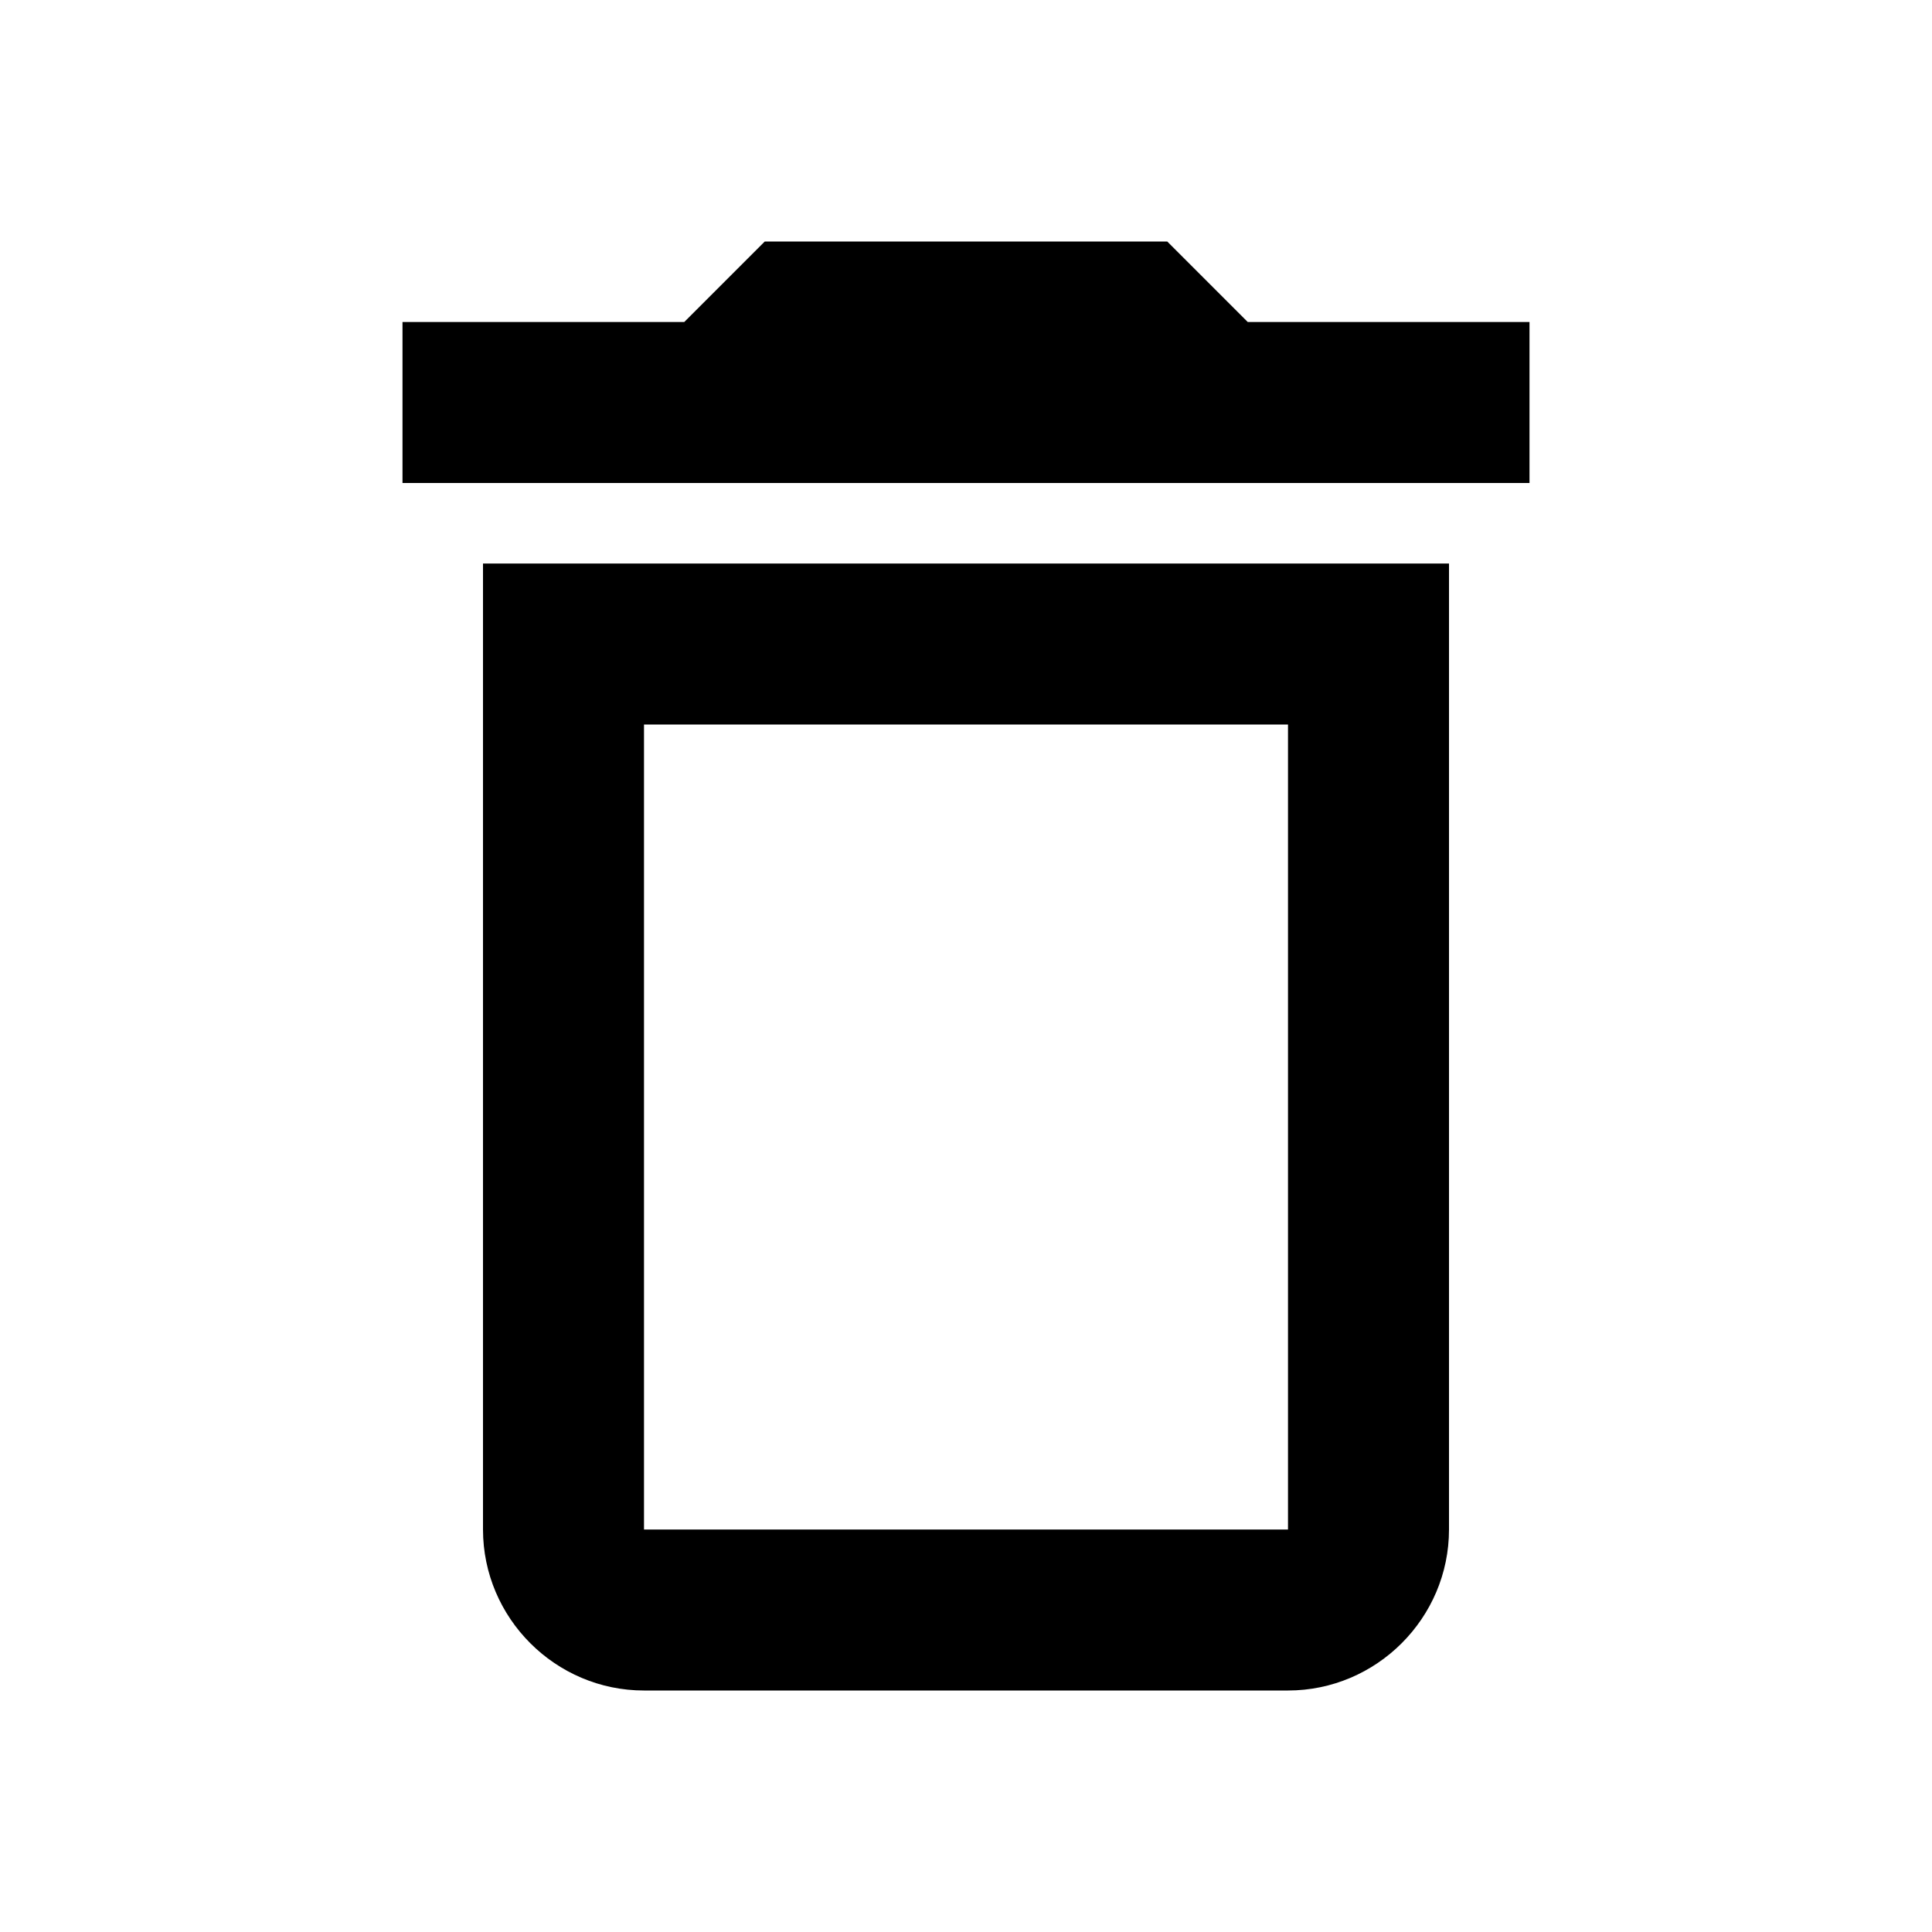
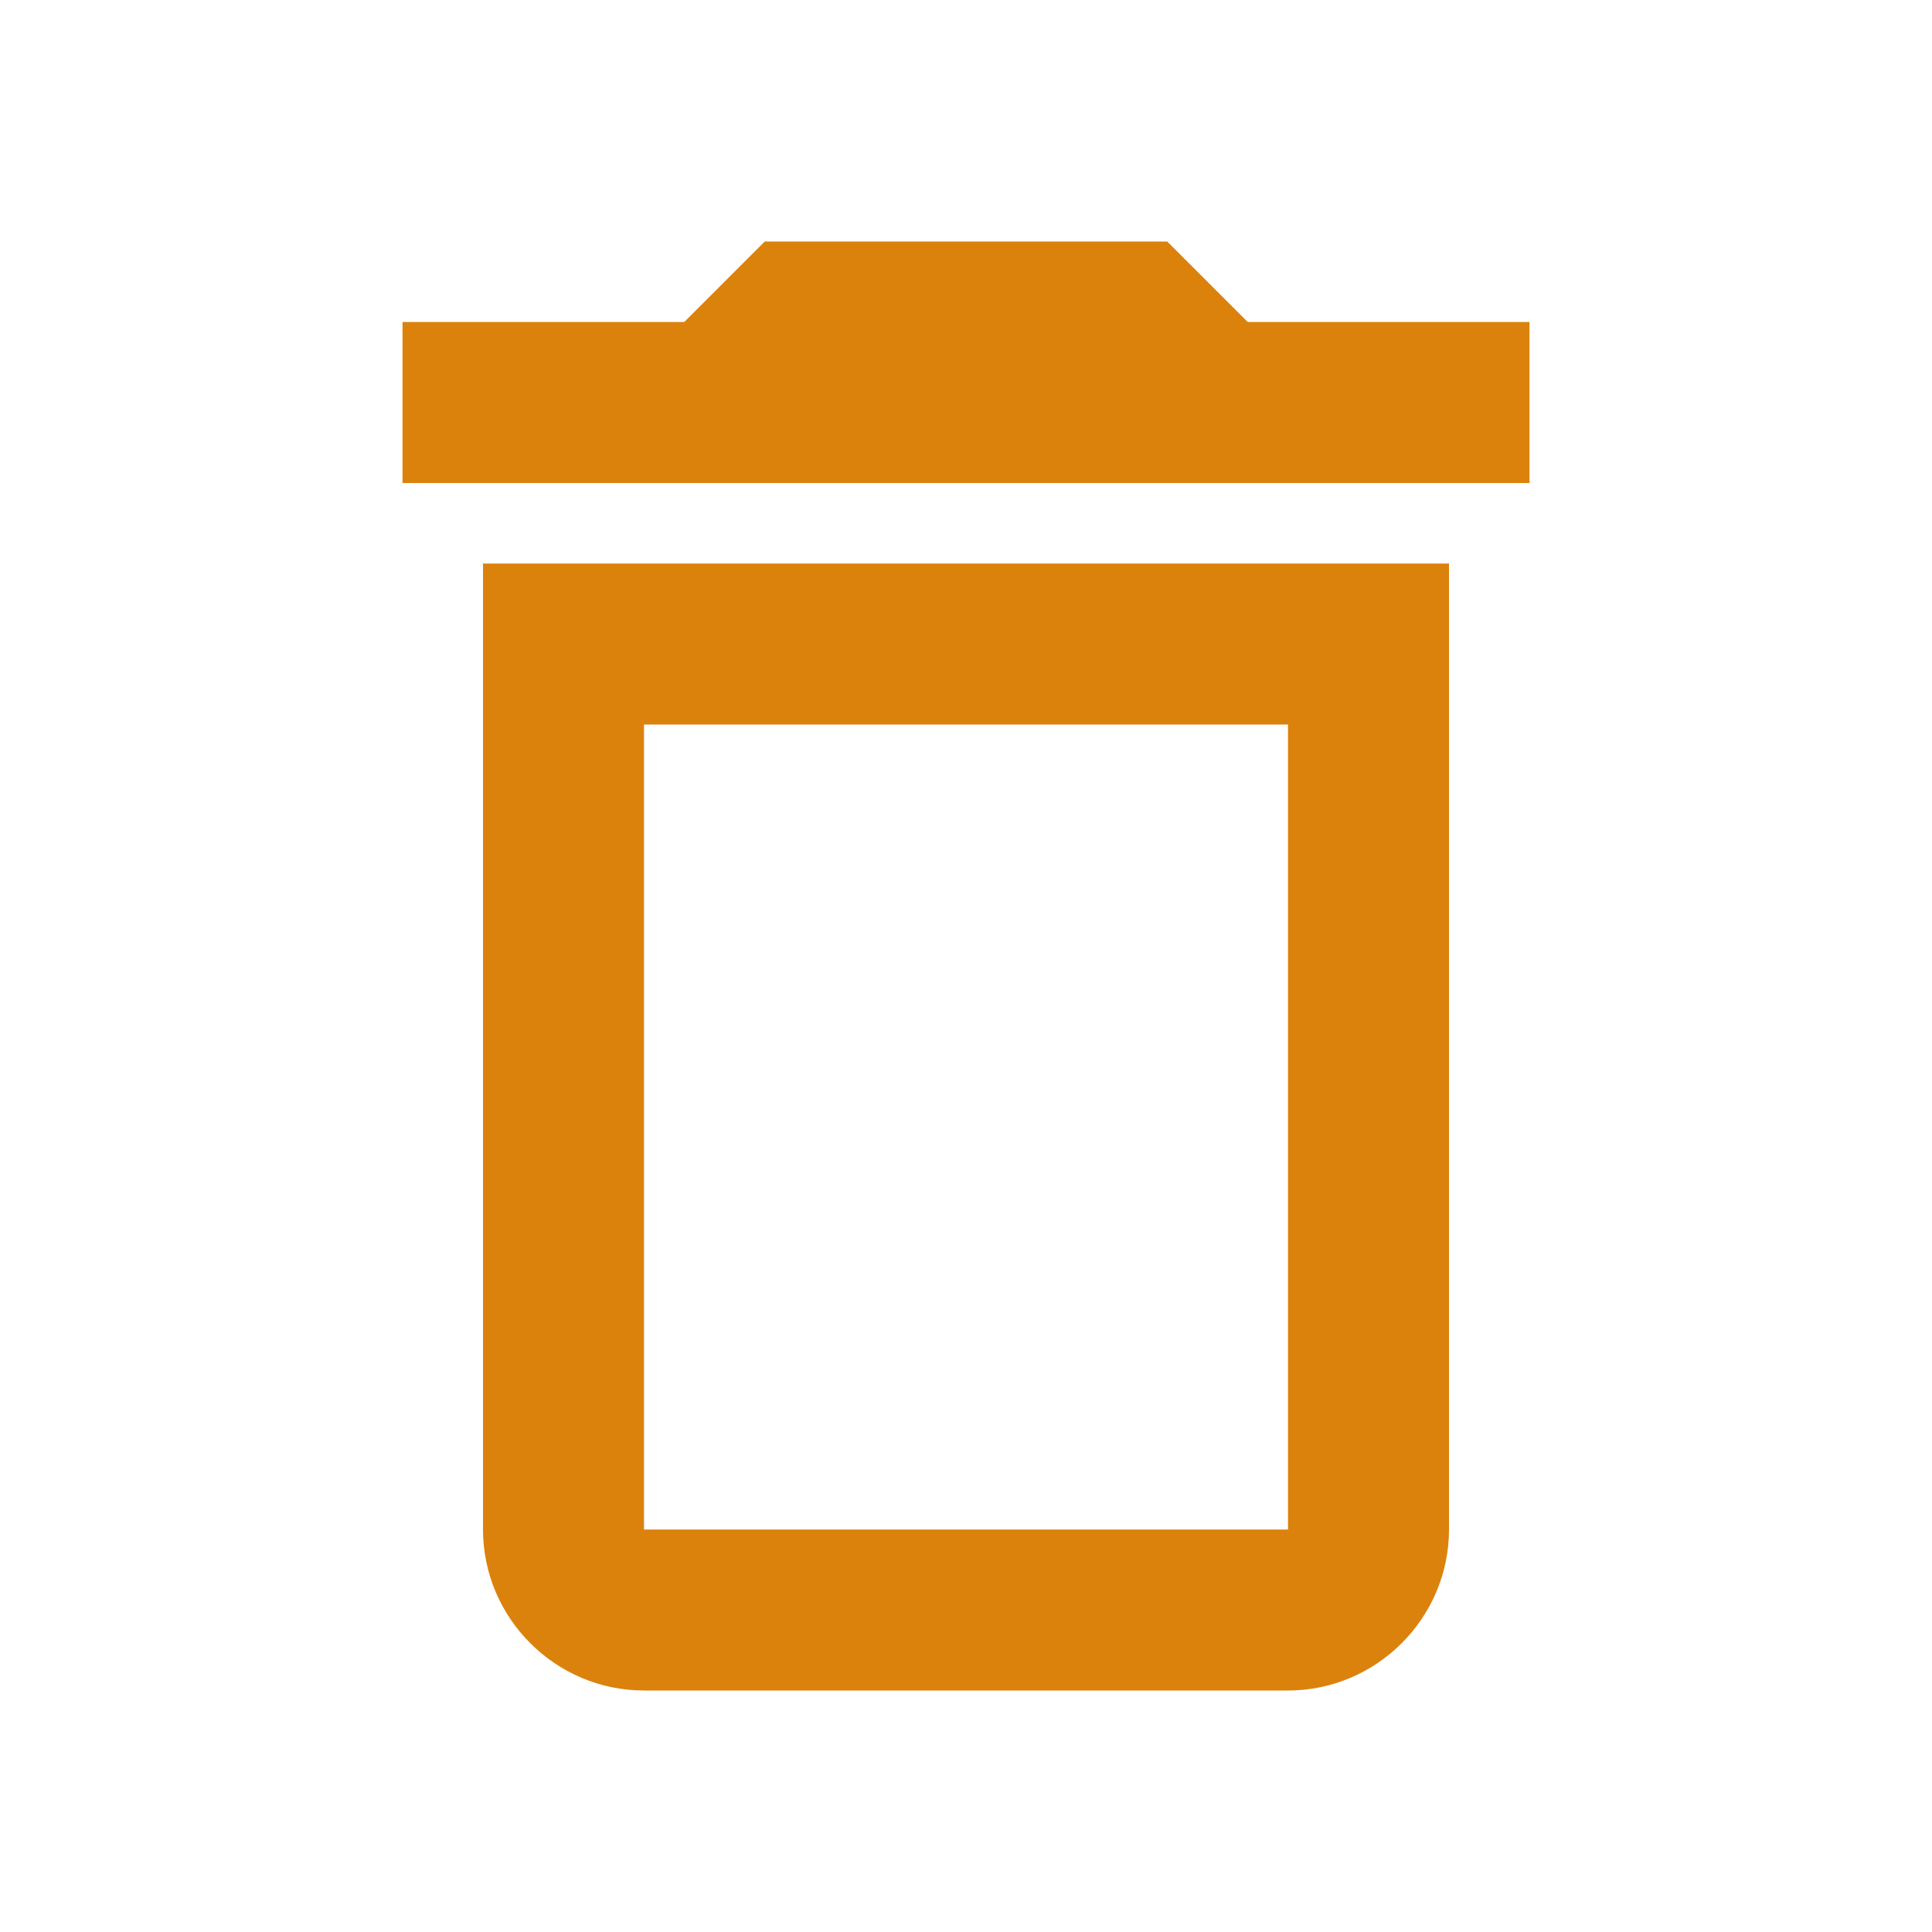
- <svg xmlns="http://www.w3.org/2000/svg" height="24px" viewBox="0 0 24 24" width="24px" fill="#000000">
+ <svg xmlns="http://www.w3.org/2000/svg" height="24px" viewBox="0 0 24 24" width="24px" fill="#db820d">
  <path d="M0 0h24v24H0V0z" fill="none" />
  <path d="M16 9v10H8V9h8m-1.5-6h-5l-1 1H5v2h14V4h-3.5l-1-1zM18 7H6v12c0 1.1.9 2 2 2h8c1.1 0 2-.9 2-2V7z" />
</svg>
